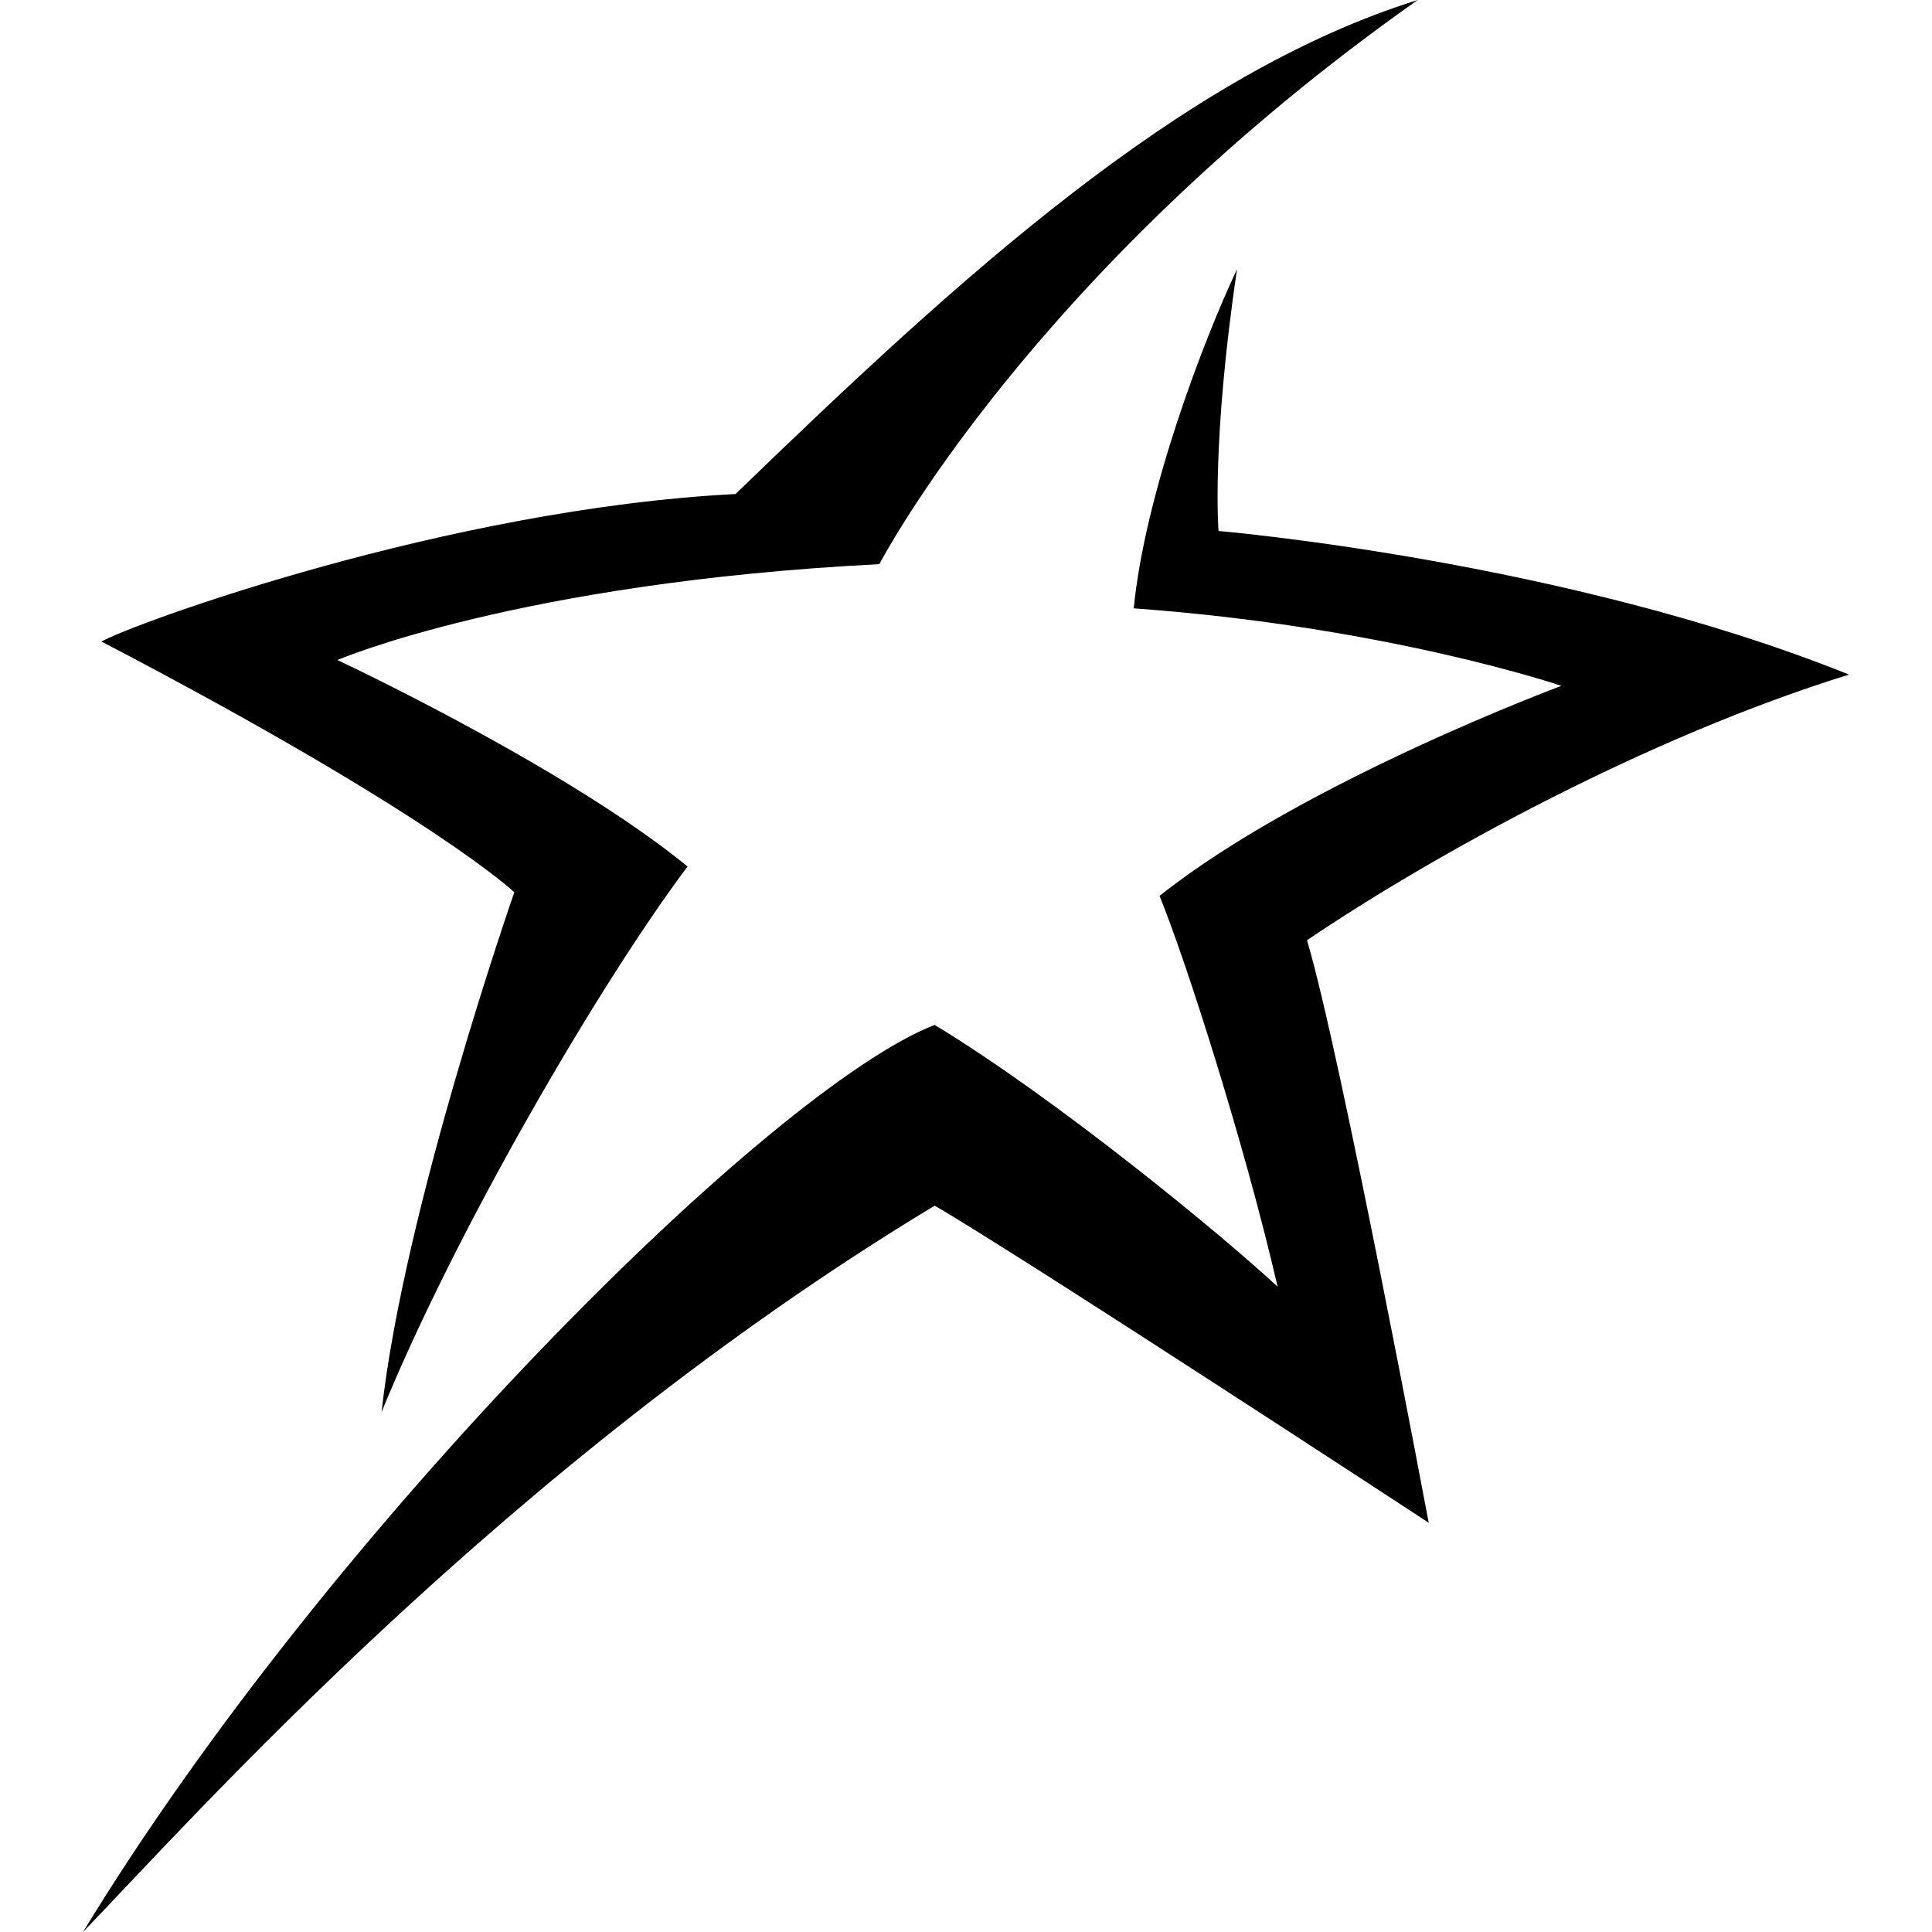
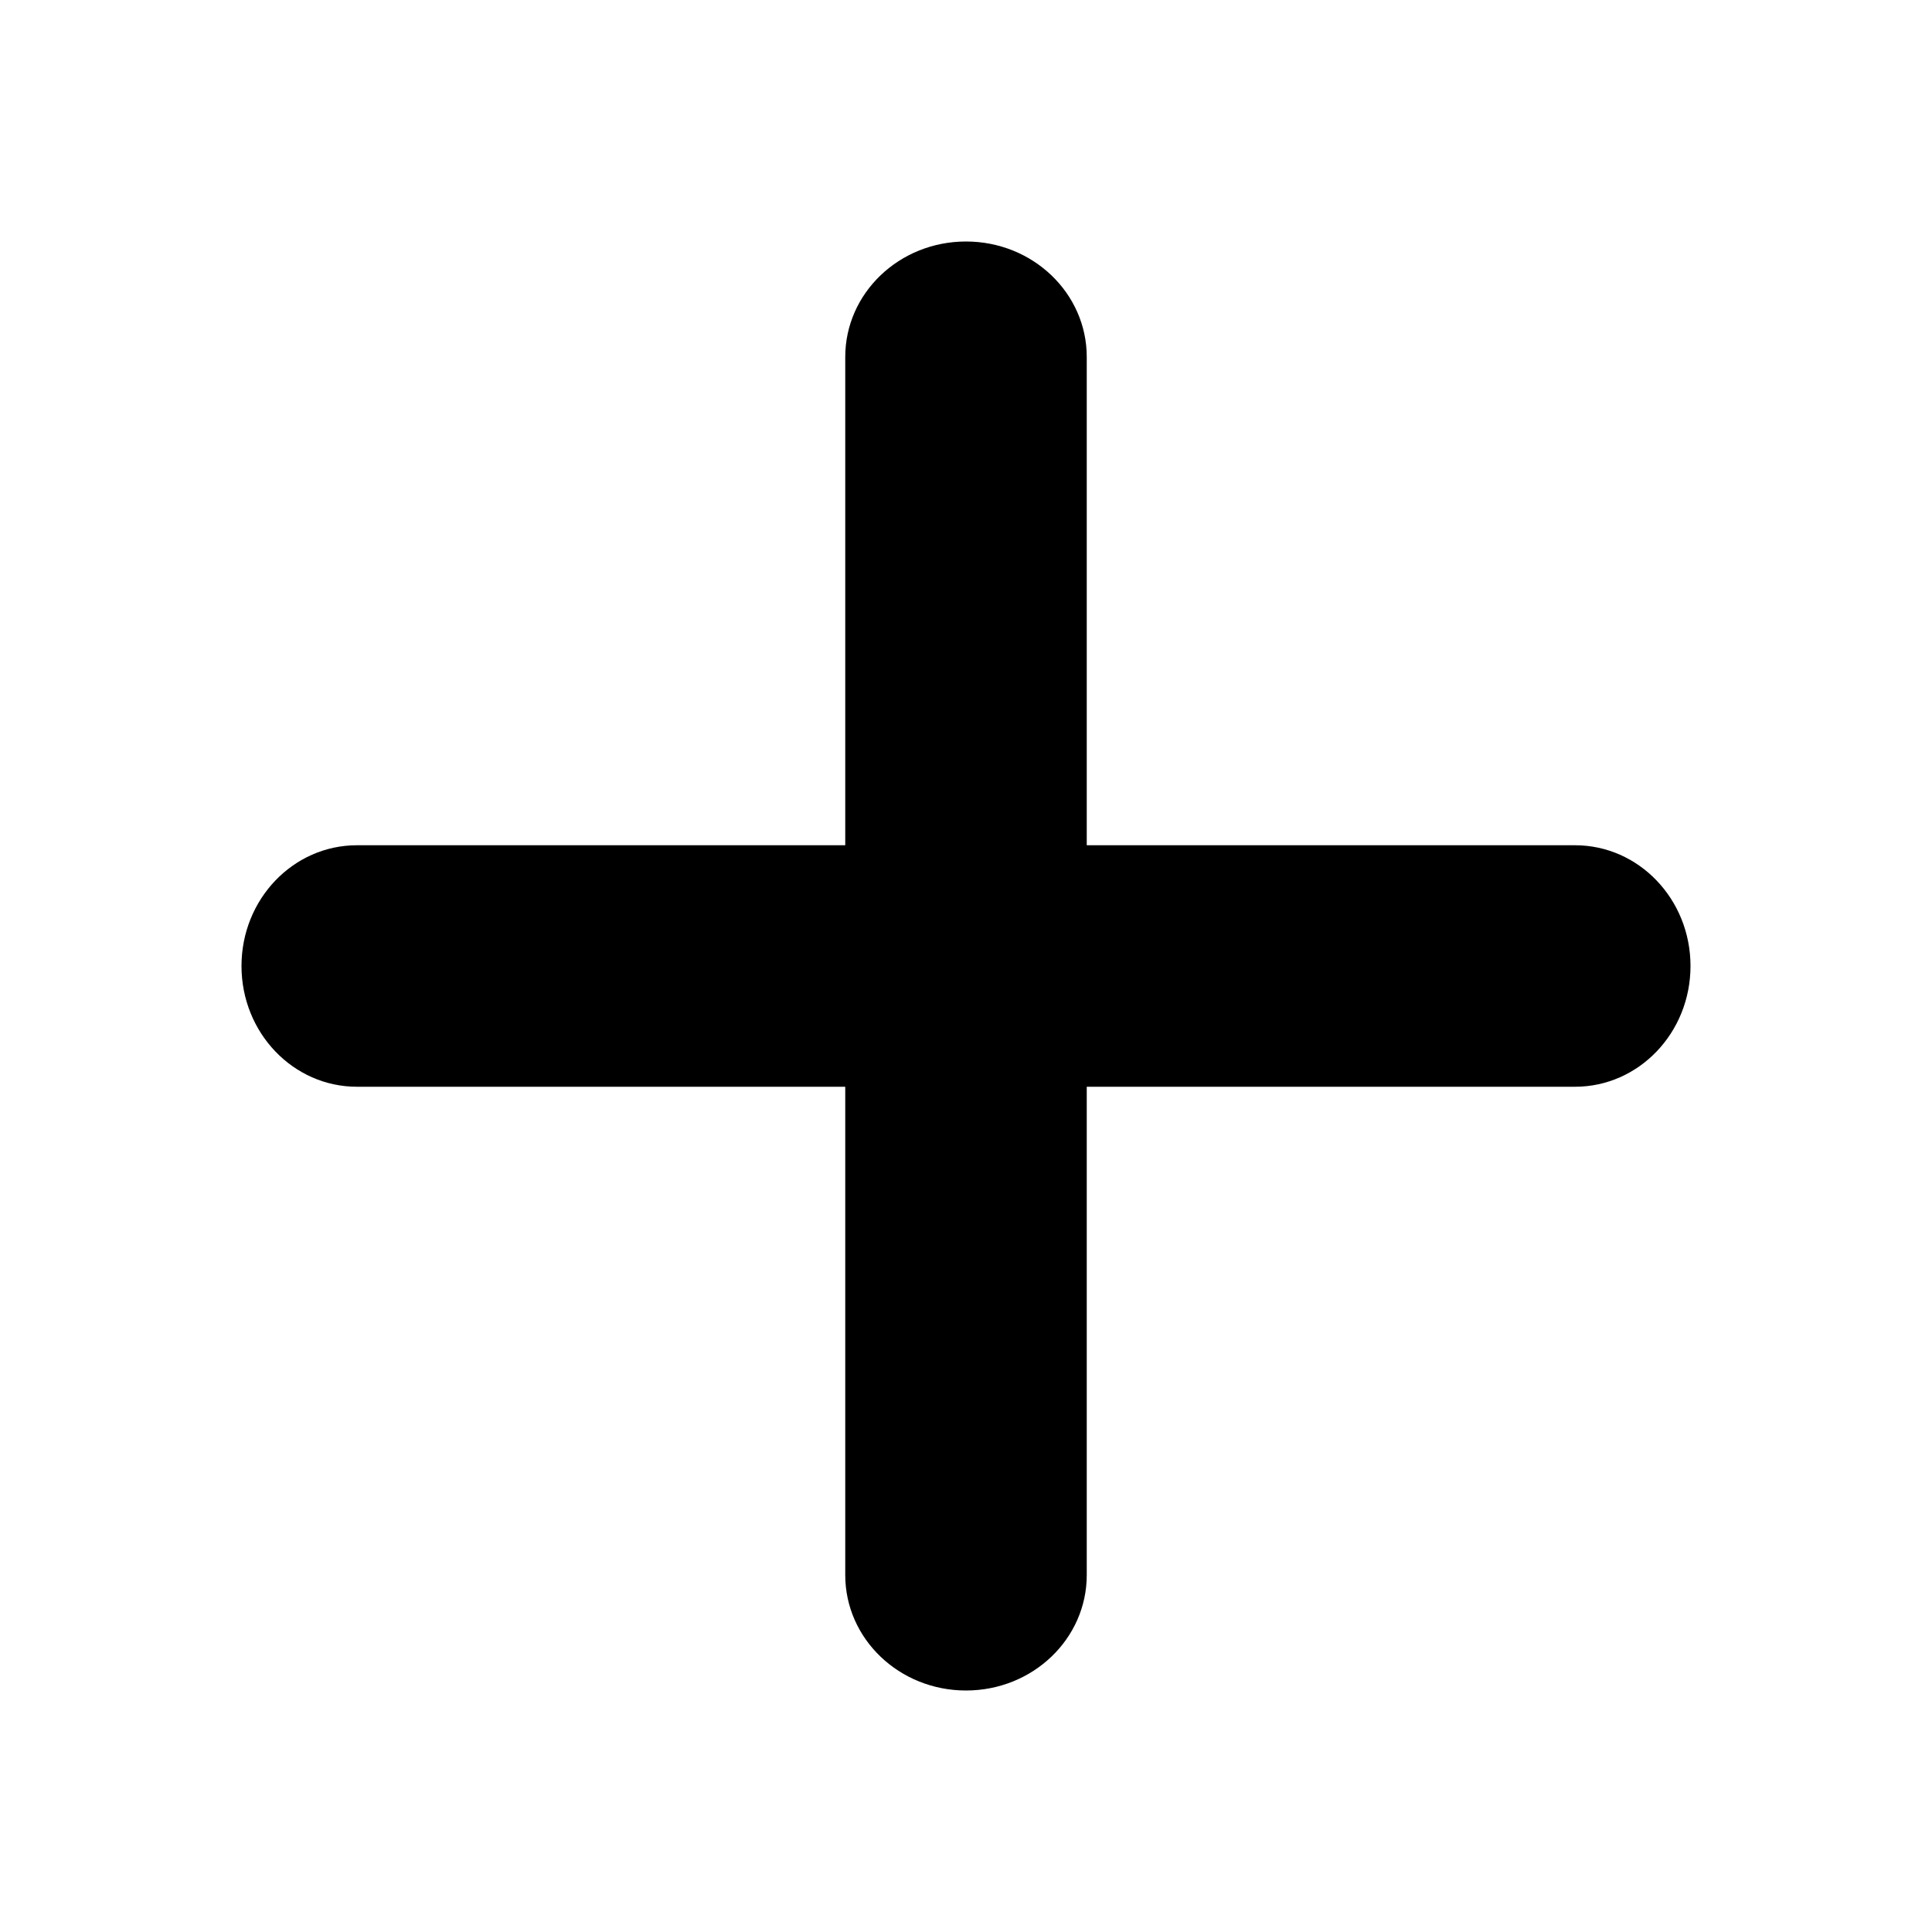
- <svg xmlns="http://www.w3.org/2000/svg" role="img" viewBox="0 0 24 24">
-   <path d="M17.611 0c-2.931.916-5.68 3.434-8.474 6.137C5.564 6.32 1.672 7.74 1.26 7.969c4.122 2.152 5.129 3.115 5.129 3.115s-1.374 3.938-1.649 6.457c.916-2.244 2.702-5.312 3.801-6.777-1.511-1.237-4.35-2.565-4.35-2.565s2.244-.962 6.733-1.191c0 0 1.878-3.619 6.687-7.008zm-2.244 3.344c-.412.87-1.146 2.793-1.283 4.213 3.16.229 5.312.963 5.312.963s-3.205 1.19-4.992 2.609c.32.779 1.055 3.07 1.467 4.855-.687-.64-2.748-2.336-4.26-3.252C9.596 13.511 4.1 18.962 1.031 24c1.328-1.374 5.267-5.817 10.58-9.023 1.1.64 6.137 3.939 6.137 3.939s-1.1-5.862-1.512-7.236c1.558-1.054 4.214-2.52 6.733-3.3-3.527-1.419-7.832-1.784-7.832-1.784s-.09-1.1.23-3.252z" />
+ <svg xmlns="http://www.w3.org/2000/svg" height="512px" id="Layer_1" style="enable-background:new 0 0 512 512;" version="1.1" viewBox="0 0 512 512" width="512px" xml:space="preserve">
+   <path d="M417.4,224H288V94.6c0-16.9-14.3-30.6-32-30.6c-17.7,0-32,13.7-32,30.6V224H94.6C77.7,224,64,238.3,64,256  c0,17.7,13.7,32,30.6,32H224v129.4c0,16.9,14.3,30.6,32,30.6c17.7,0,32-13.7,32-30.6V288h129.4c16.9,0,30.6-14.3,30.6-32  C448,238.3,434.3,224,417.4,224z" />
</svg>
